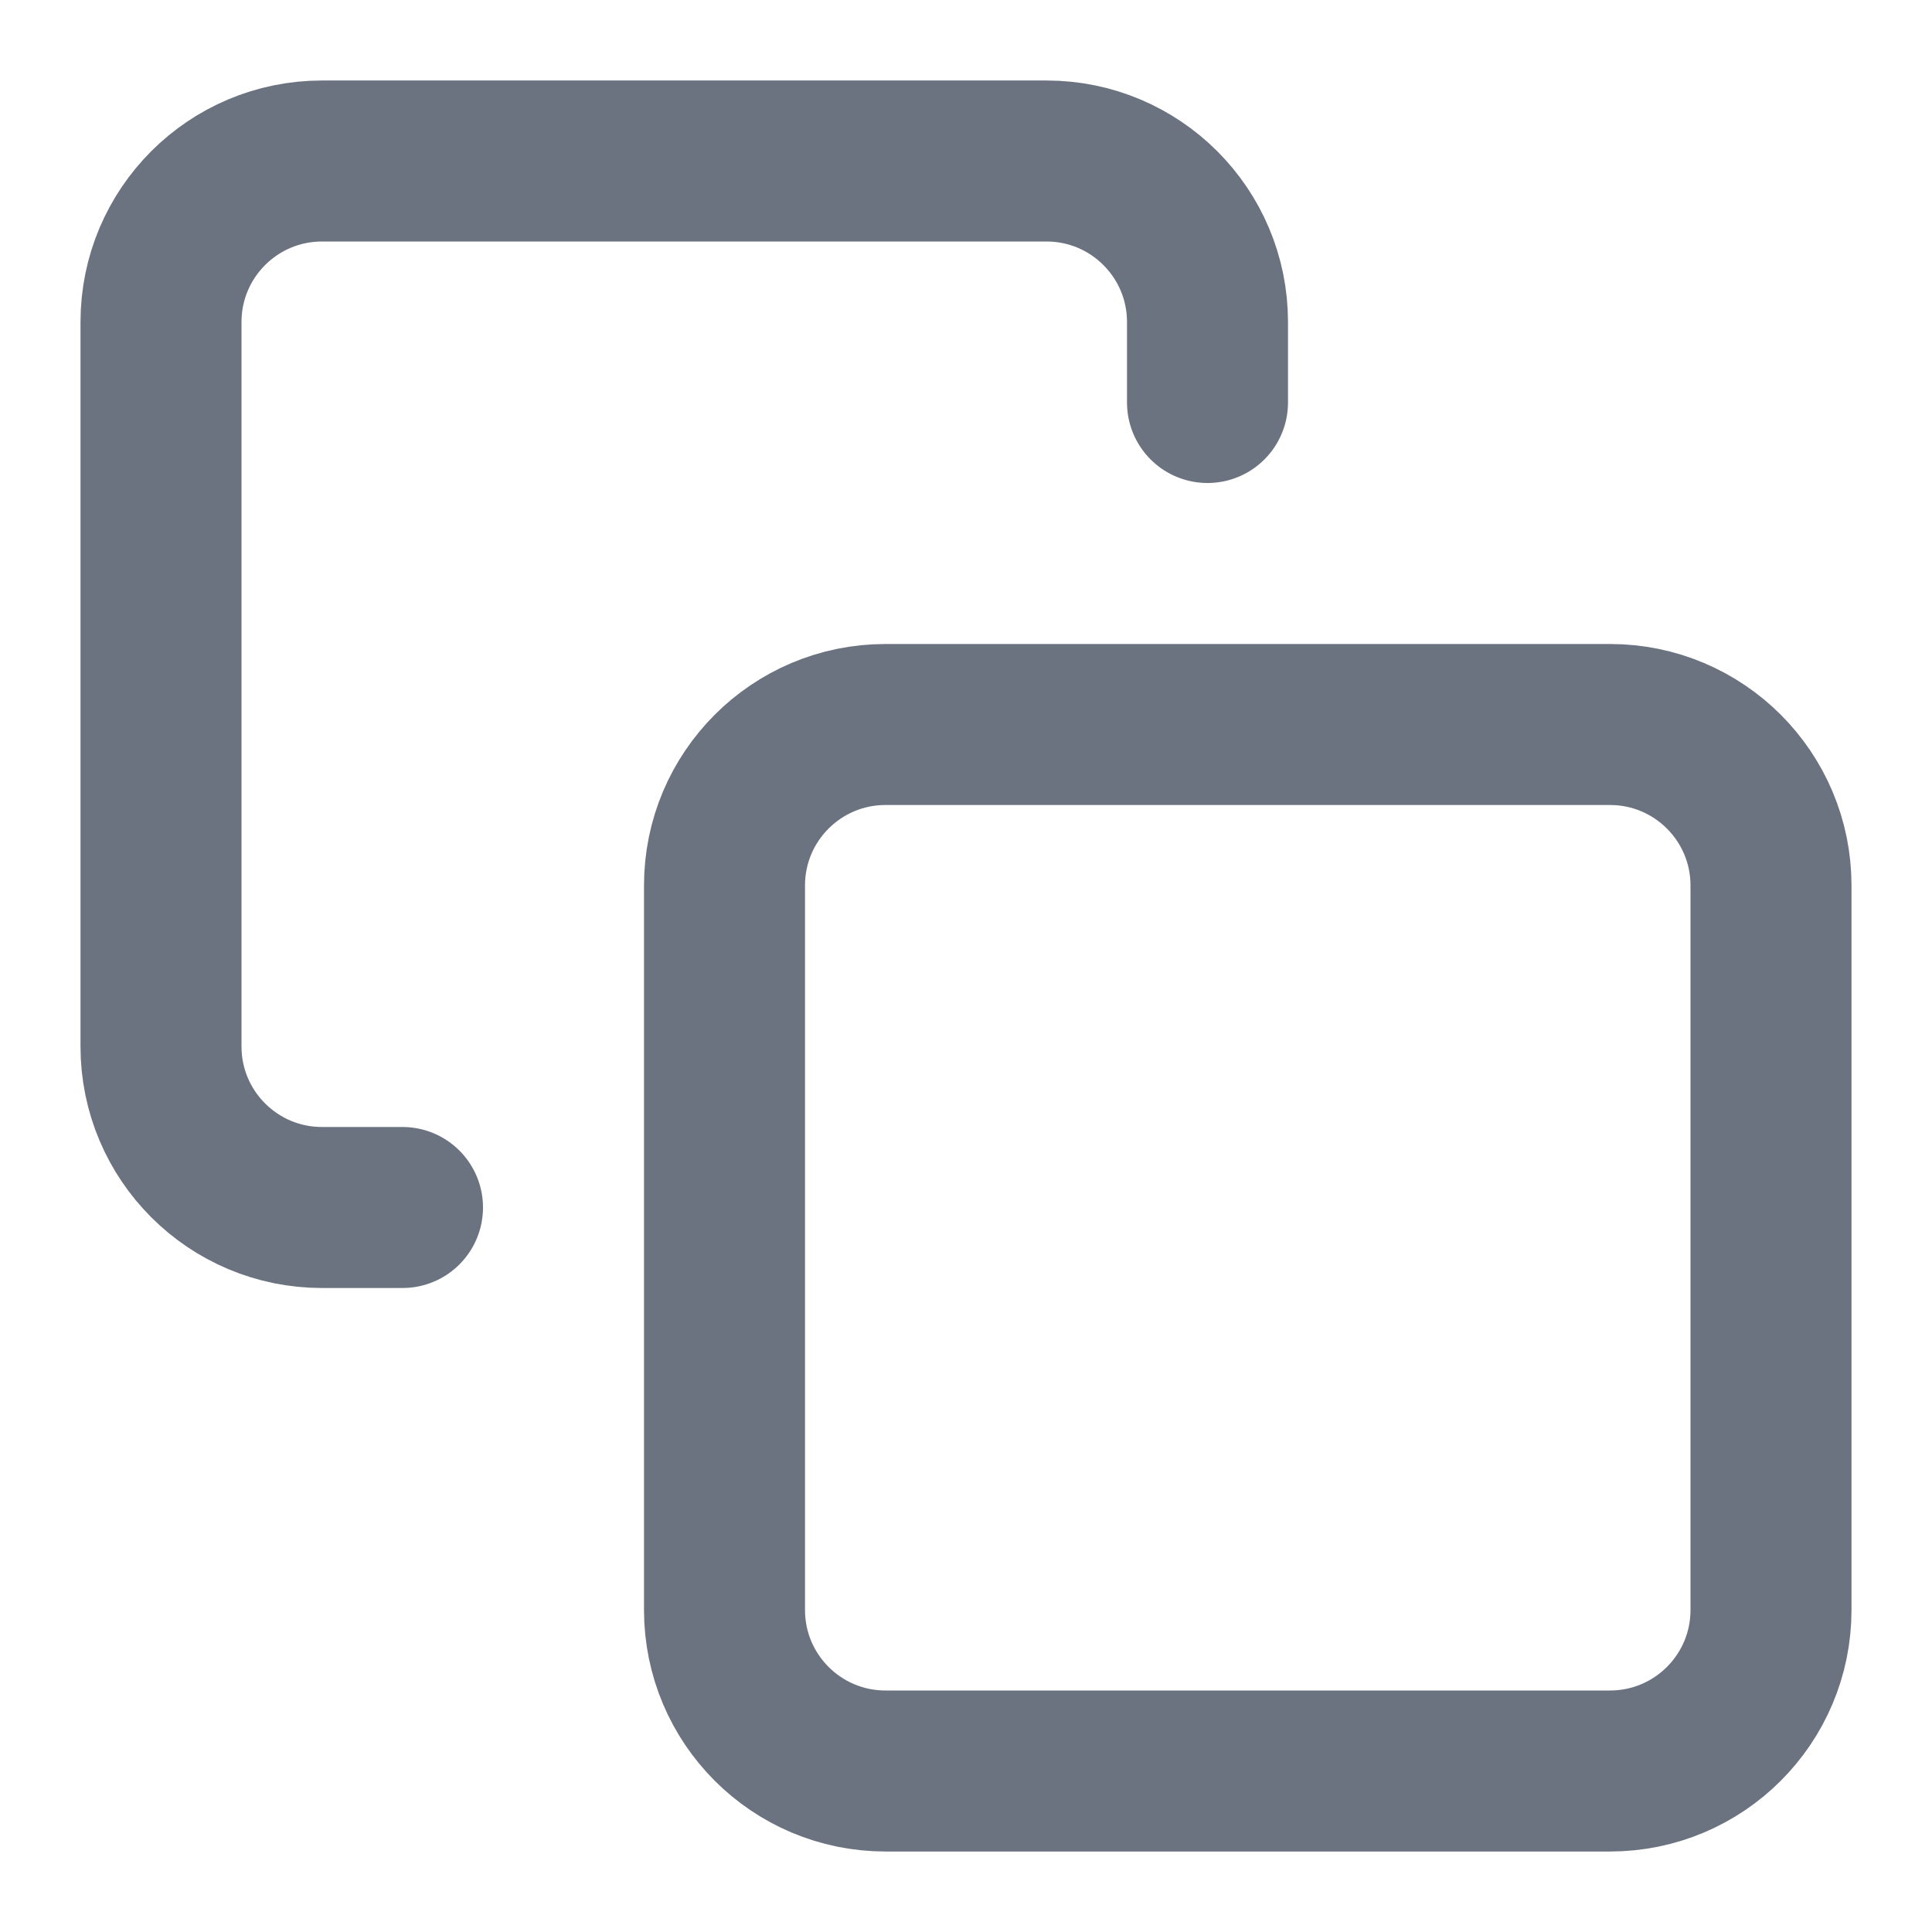
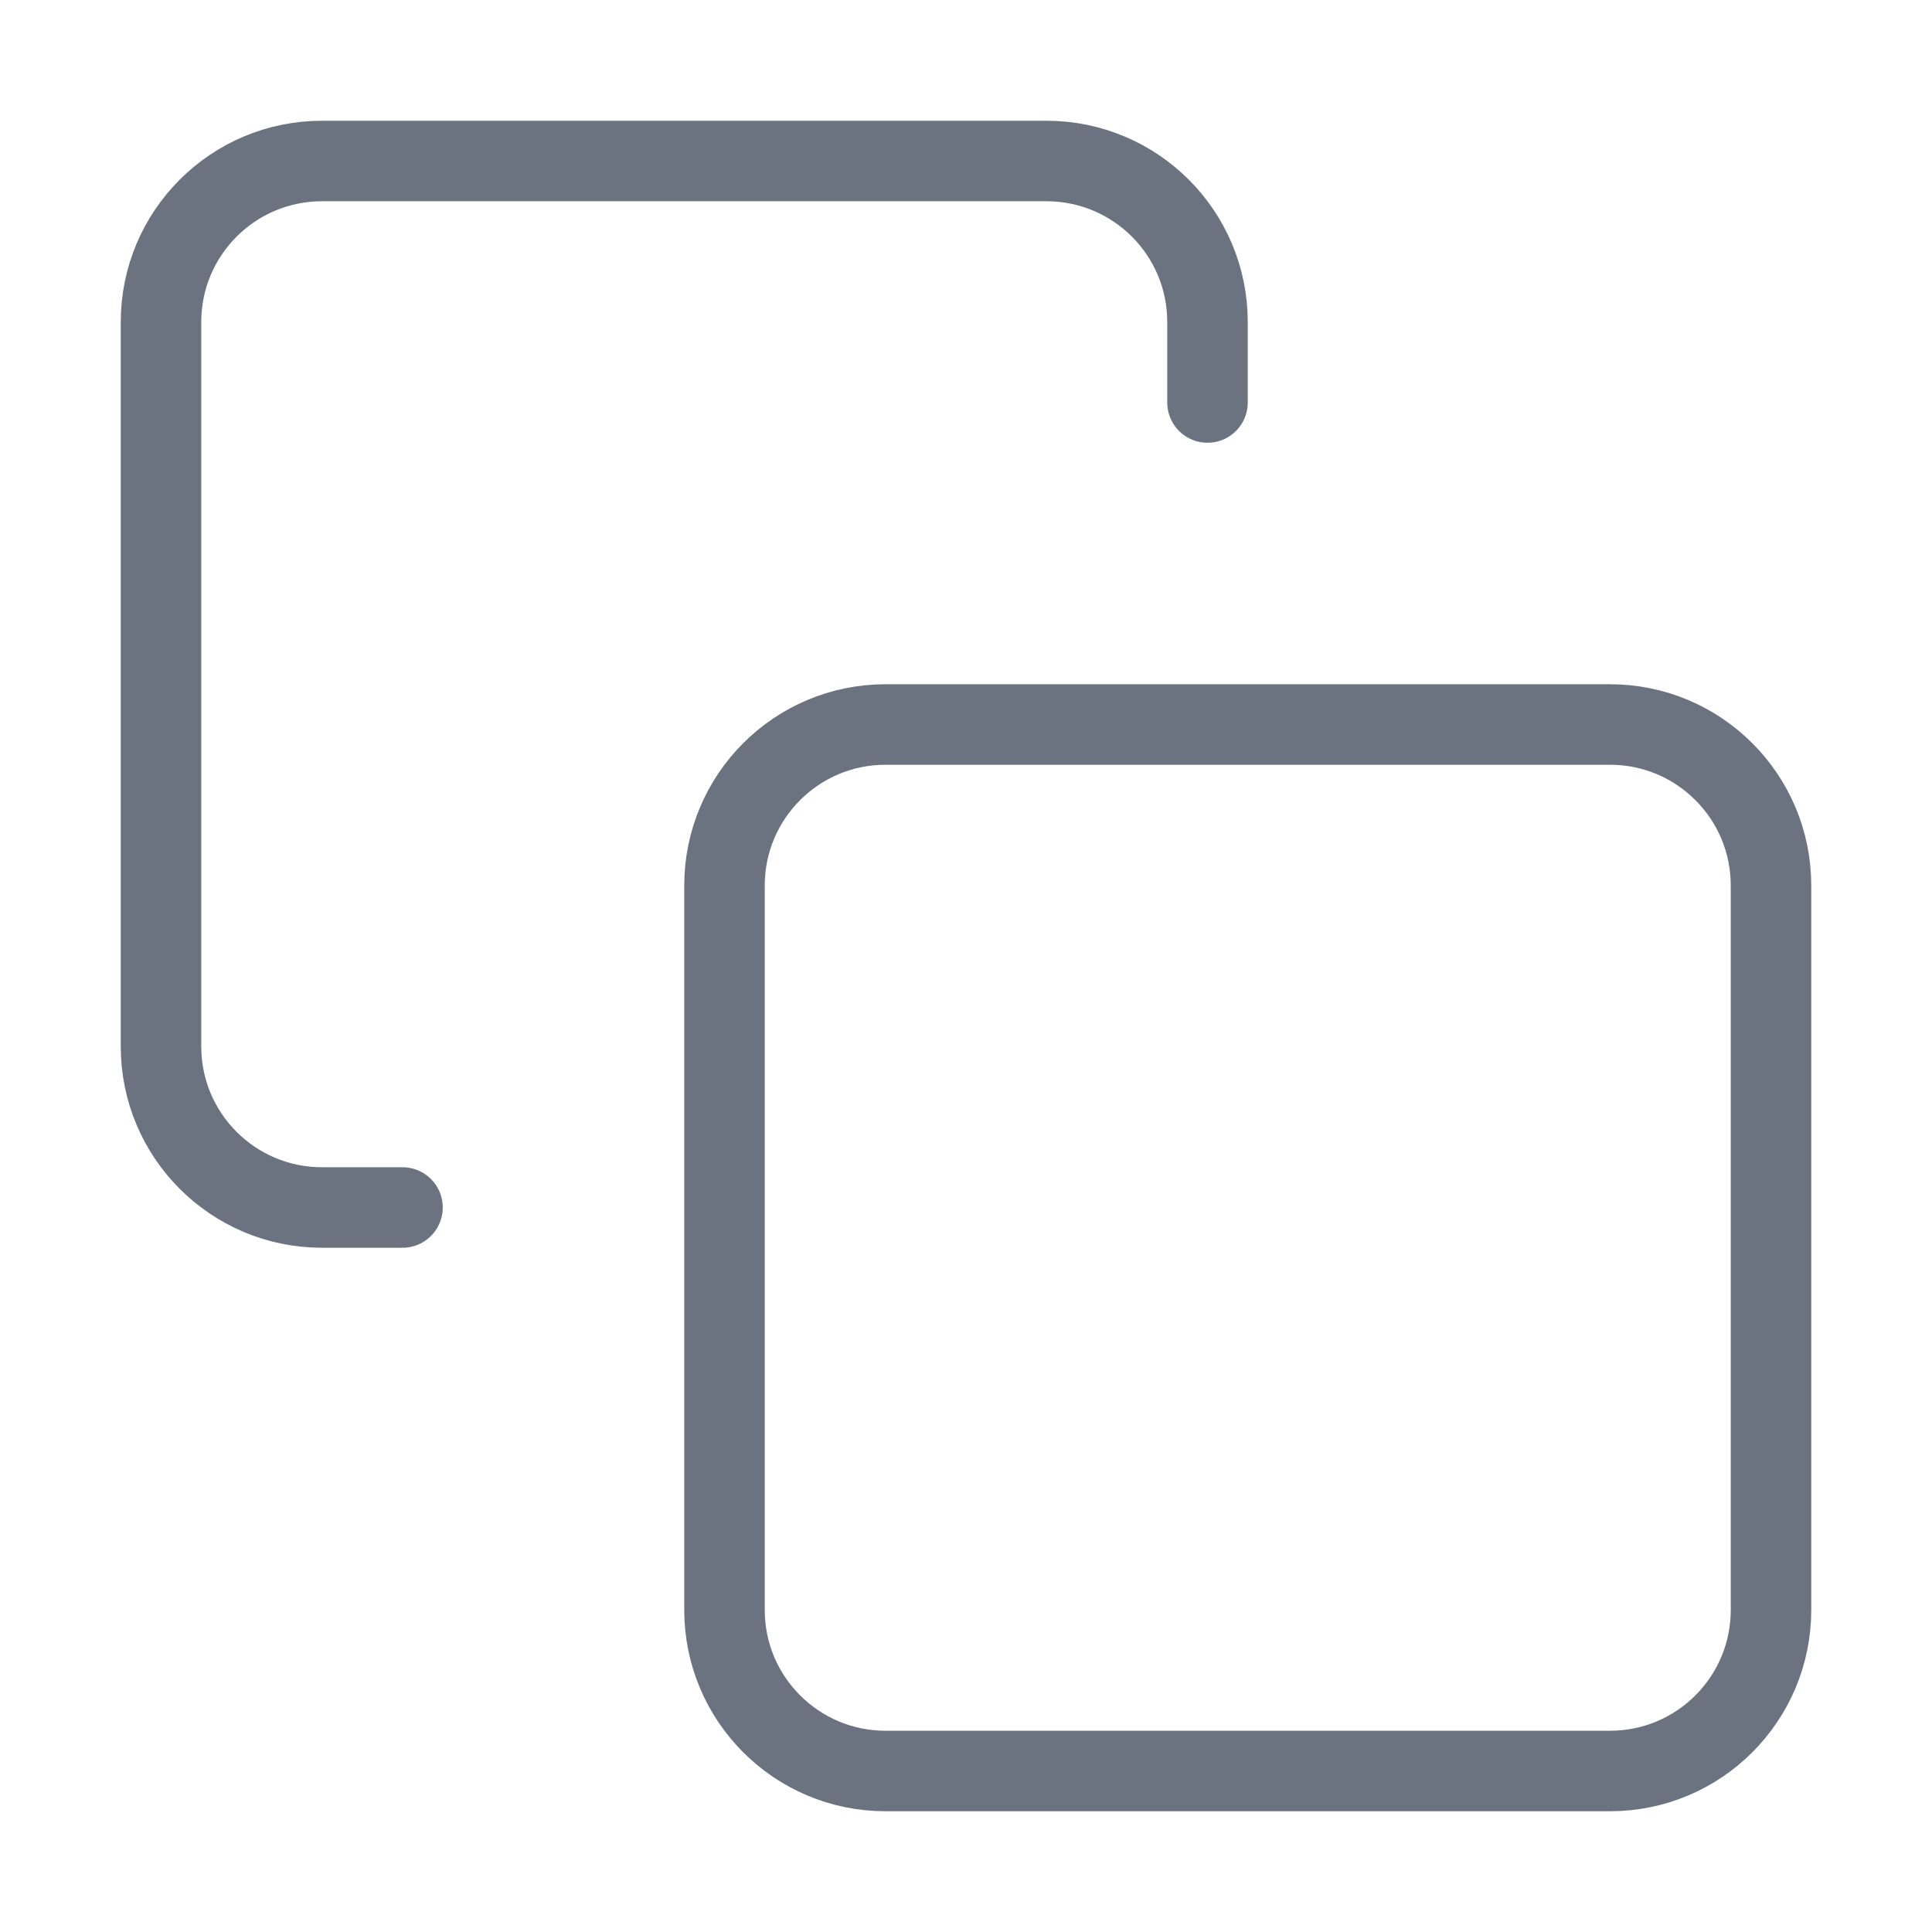
- <svg xmlns="http://www.w3.org/2000/svg" width="24" height="24" viewBox="0 0 24 24" fill="none" stroke="#6B7280" stroke-width="2" stroke-linecap="round" stroke-linejoin="round" class="feather feather-copy">
+ <svg xmlns="http://www.w3.org/2000/svg" width="24" height="24" viewBox="0 0 24 24" fill="none" stroke="#6B7280" stroke-width="1" stroke-linecap="round" stroke-linejoin="round" class="feather feather-copy">
  <rect x="9" y="9" width="13" height="13" rx="2" ry="2" />
  <path d="M5 15H4a2 2 0 0 1-2-2V4a2 2 0 0 1 2-2h9a2 2 0 0 1 2 2v1" />
</svg>
